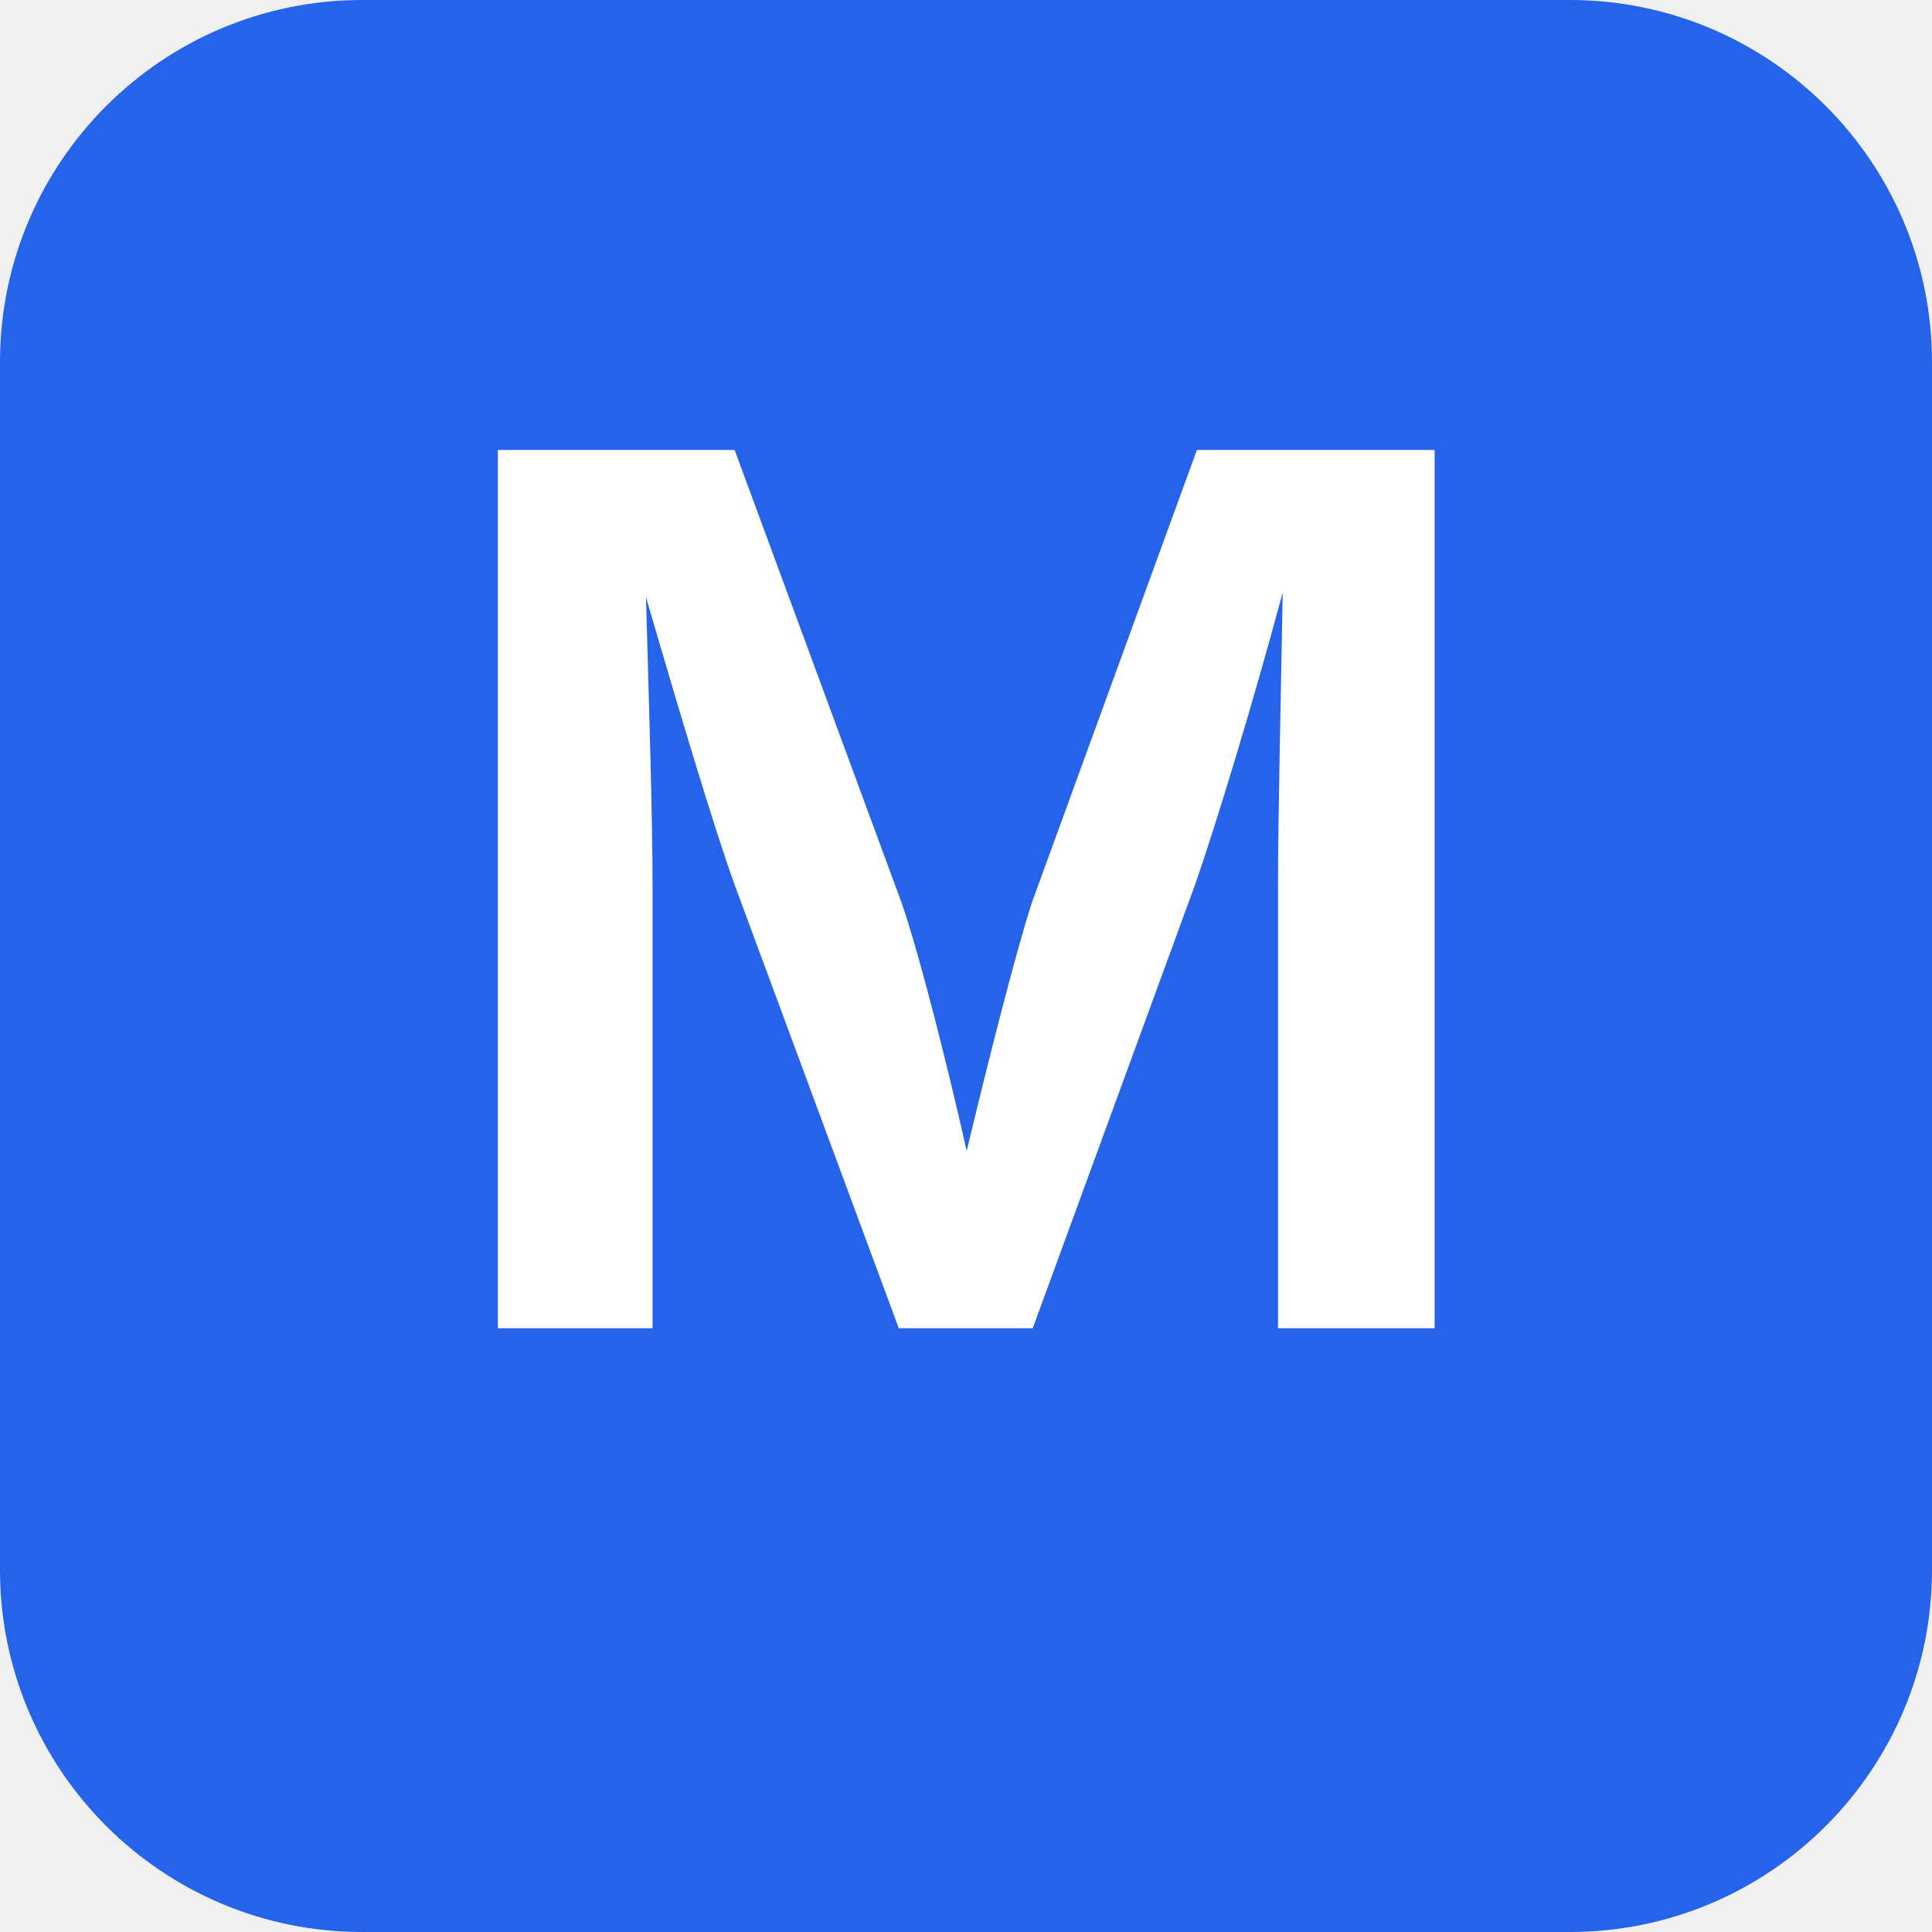
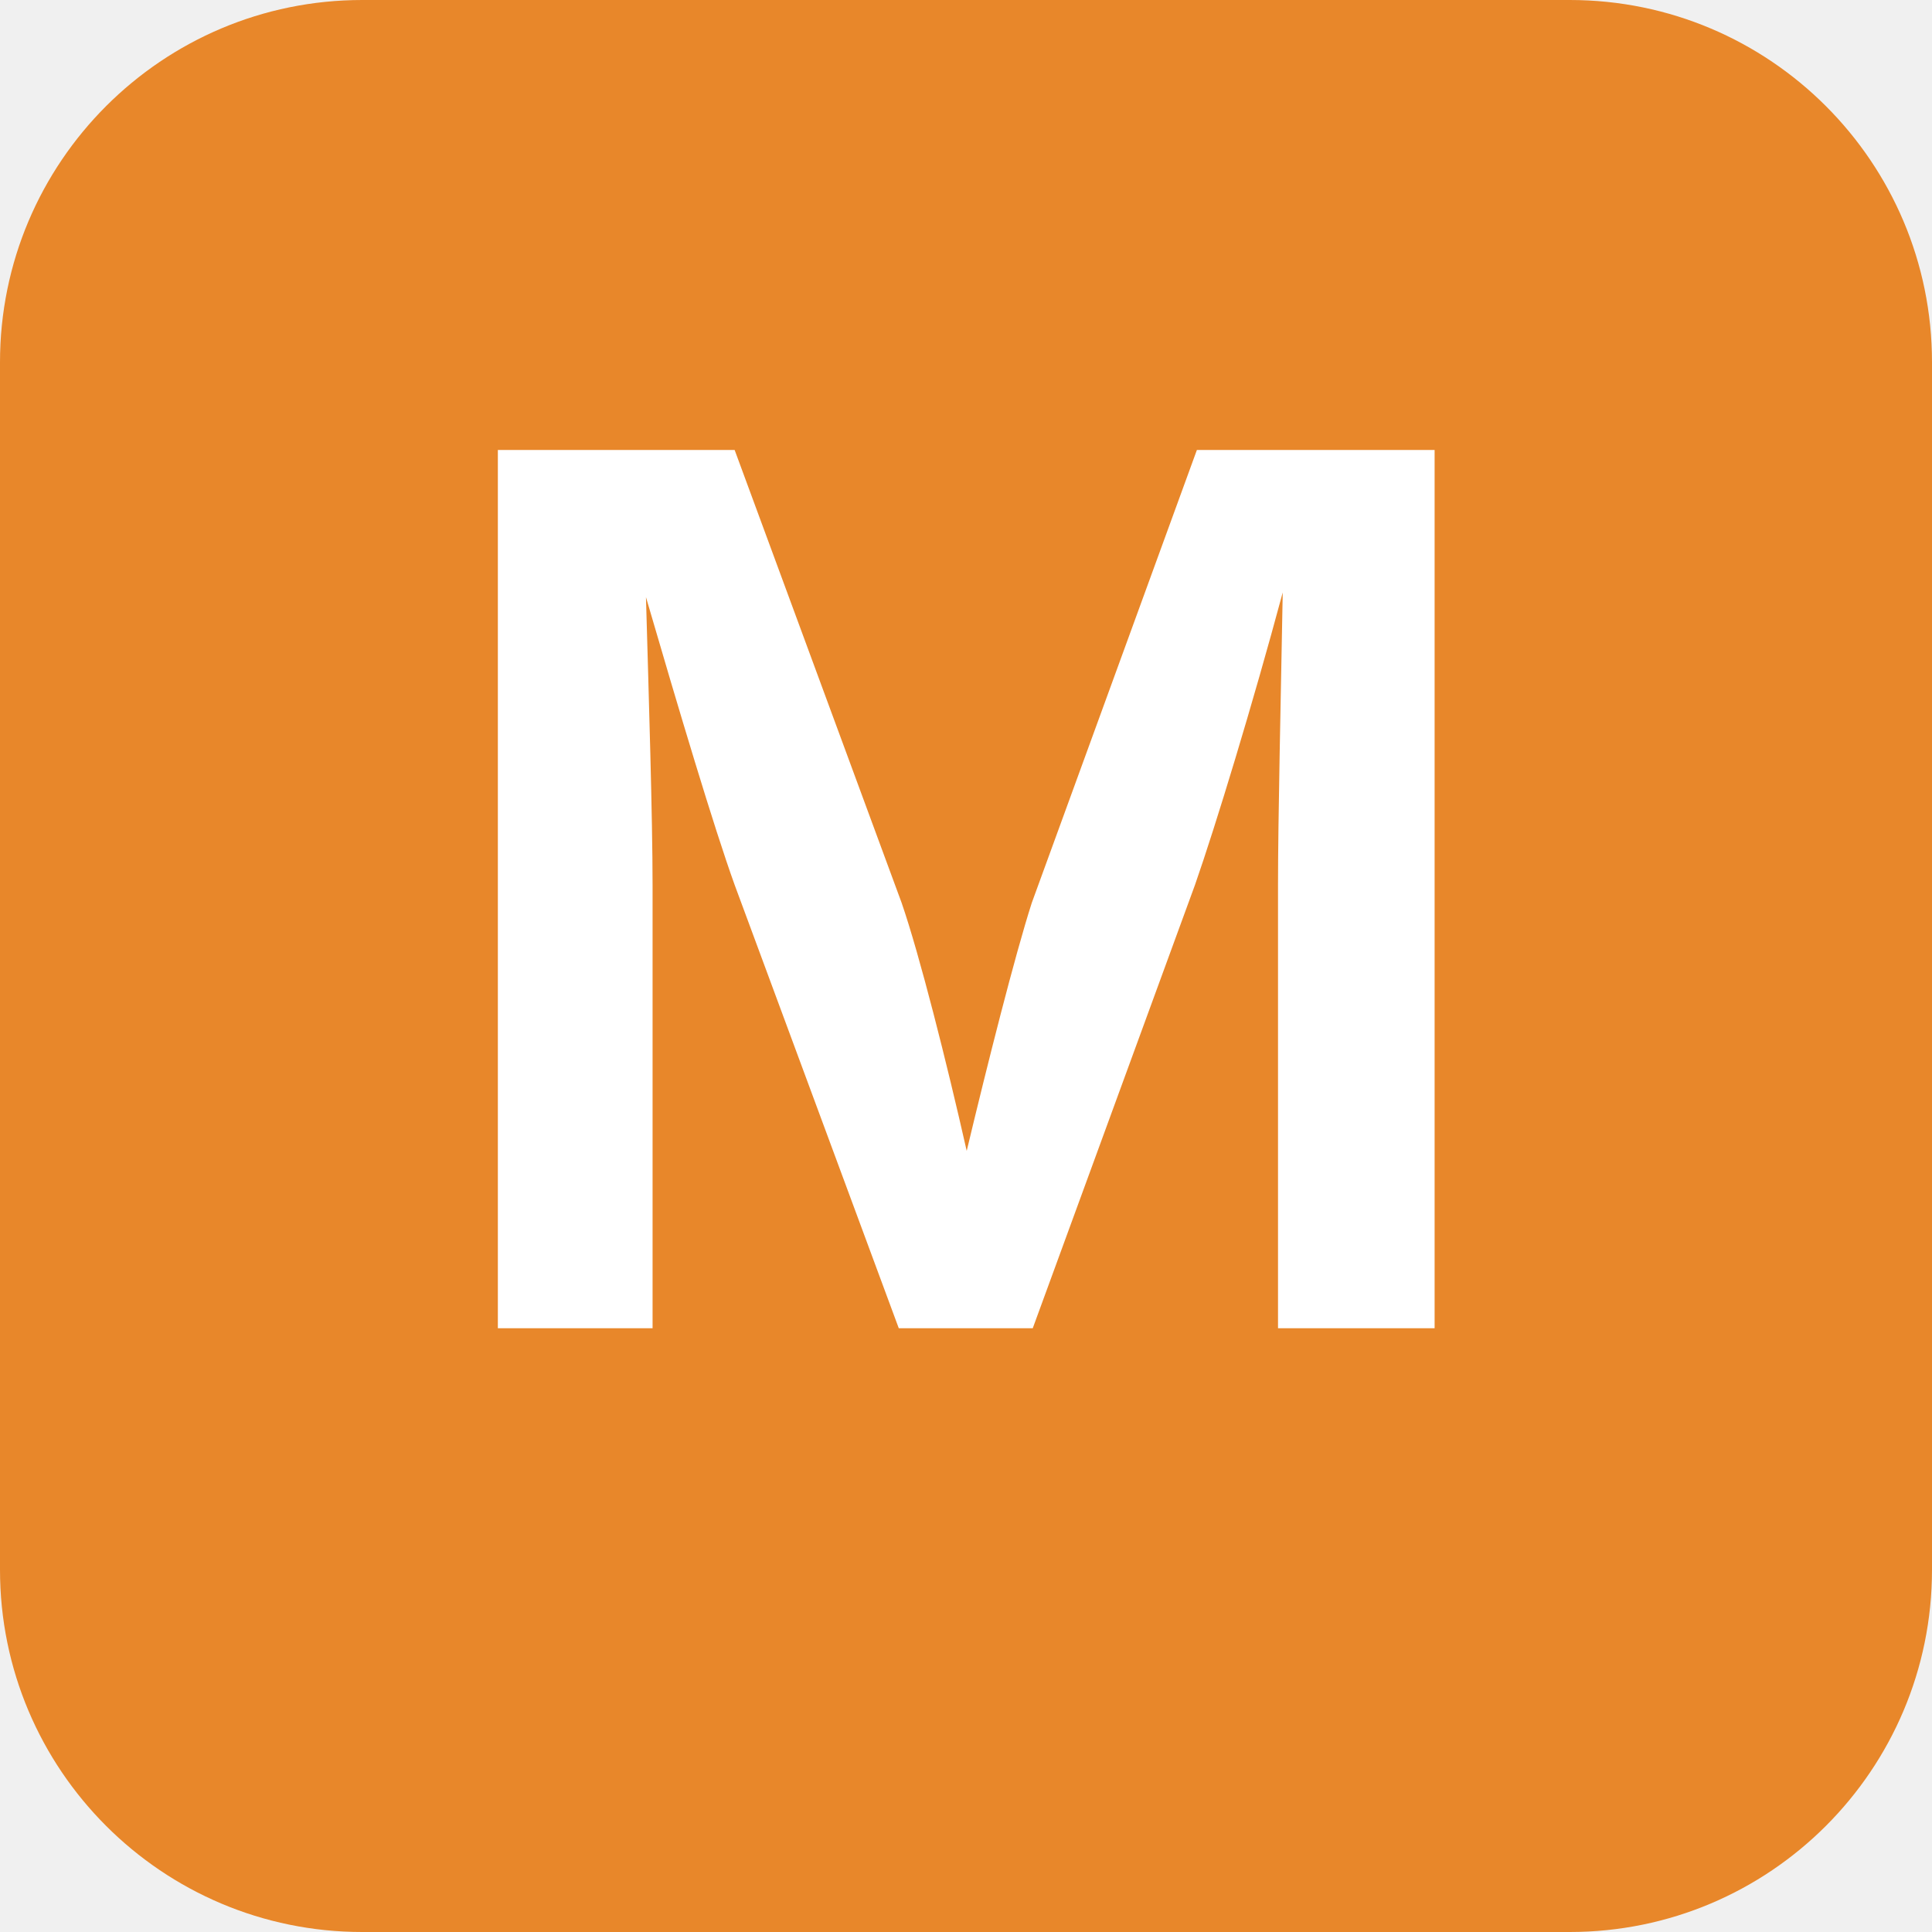
<svg xmlns="http://www.w3.org/2000/svg" width="32" height="32" viewBox="0 0 32 32">
-   <rect width="32" height="32" rx="6" fill="#2563eb" />
+   <rect width="32" height="32" rx="6" fill="#e8872a" />
  <text x="16" y="22" text-anchor="middle" font-family="system-ui,-apple-system,sans-serif" font-size="20" font-weight="600" fill="white">M</text>
</svg>
